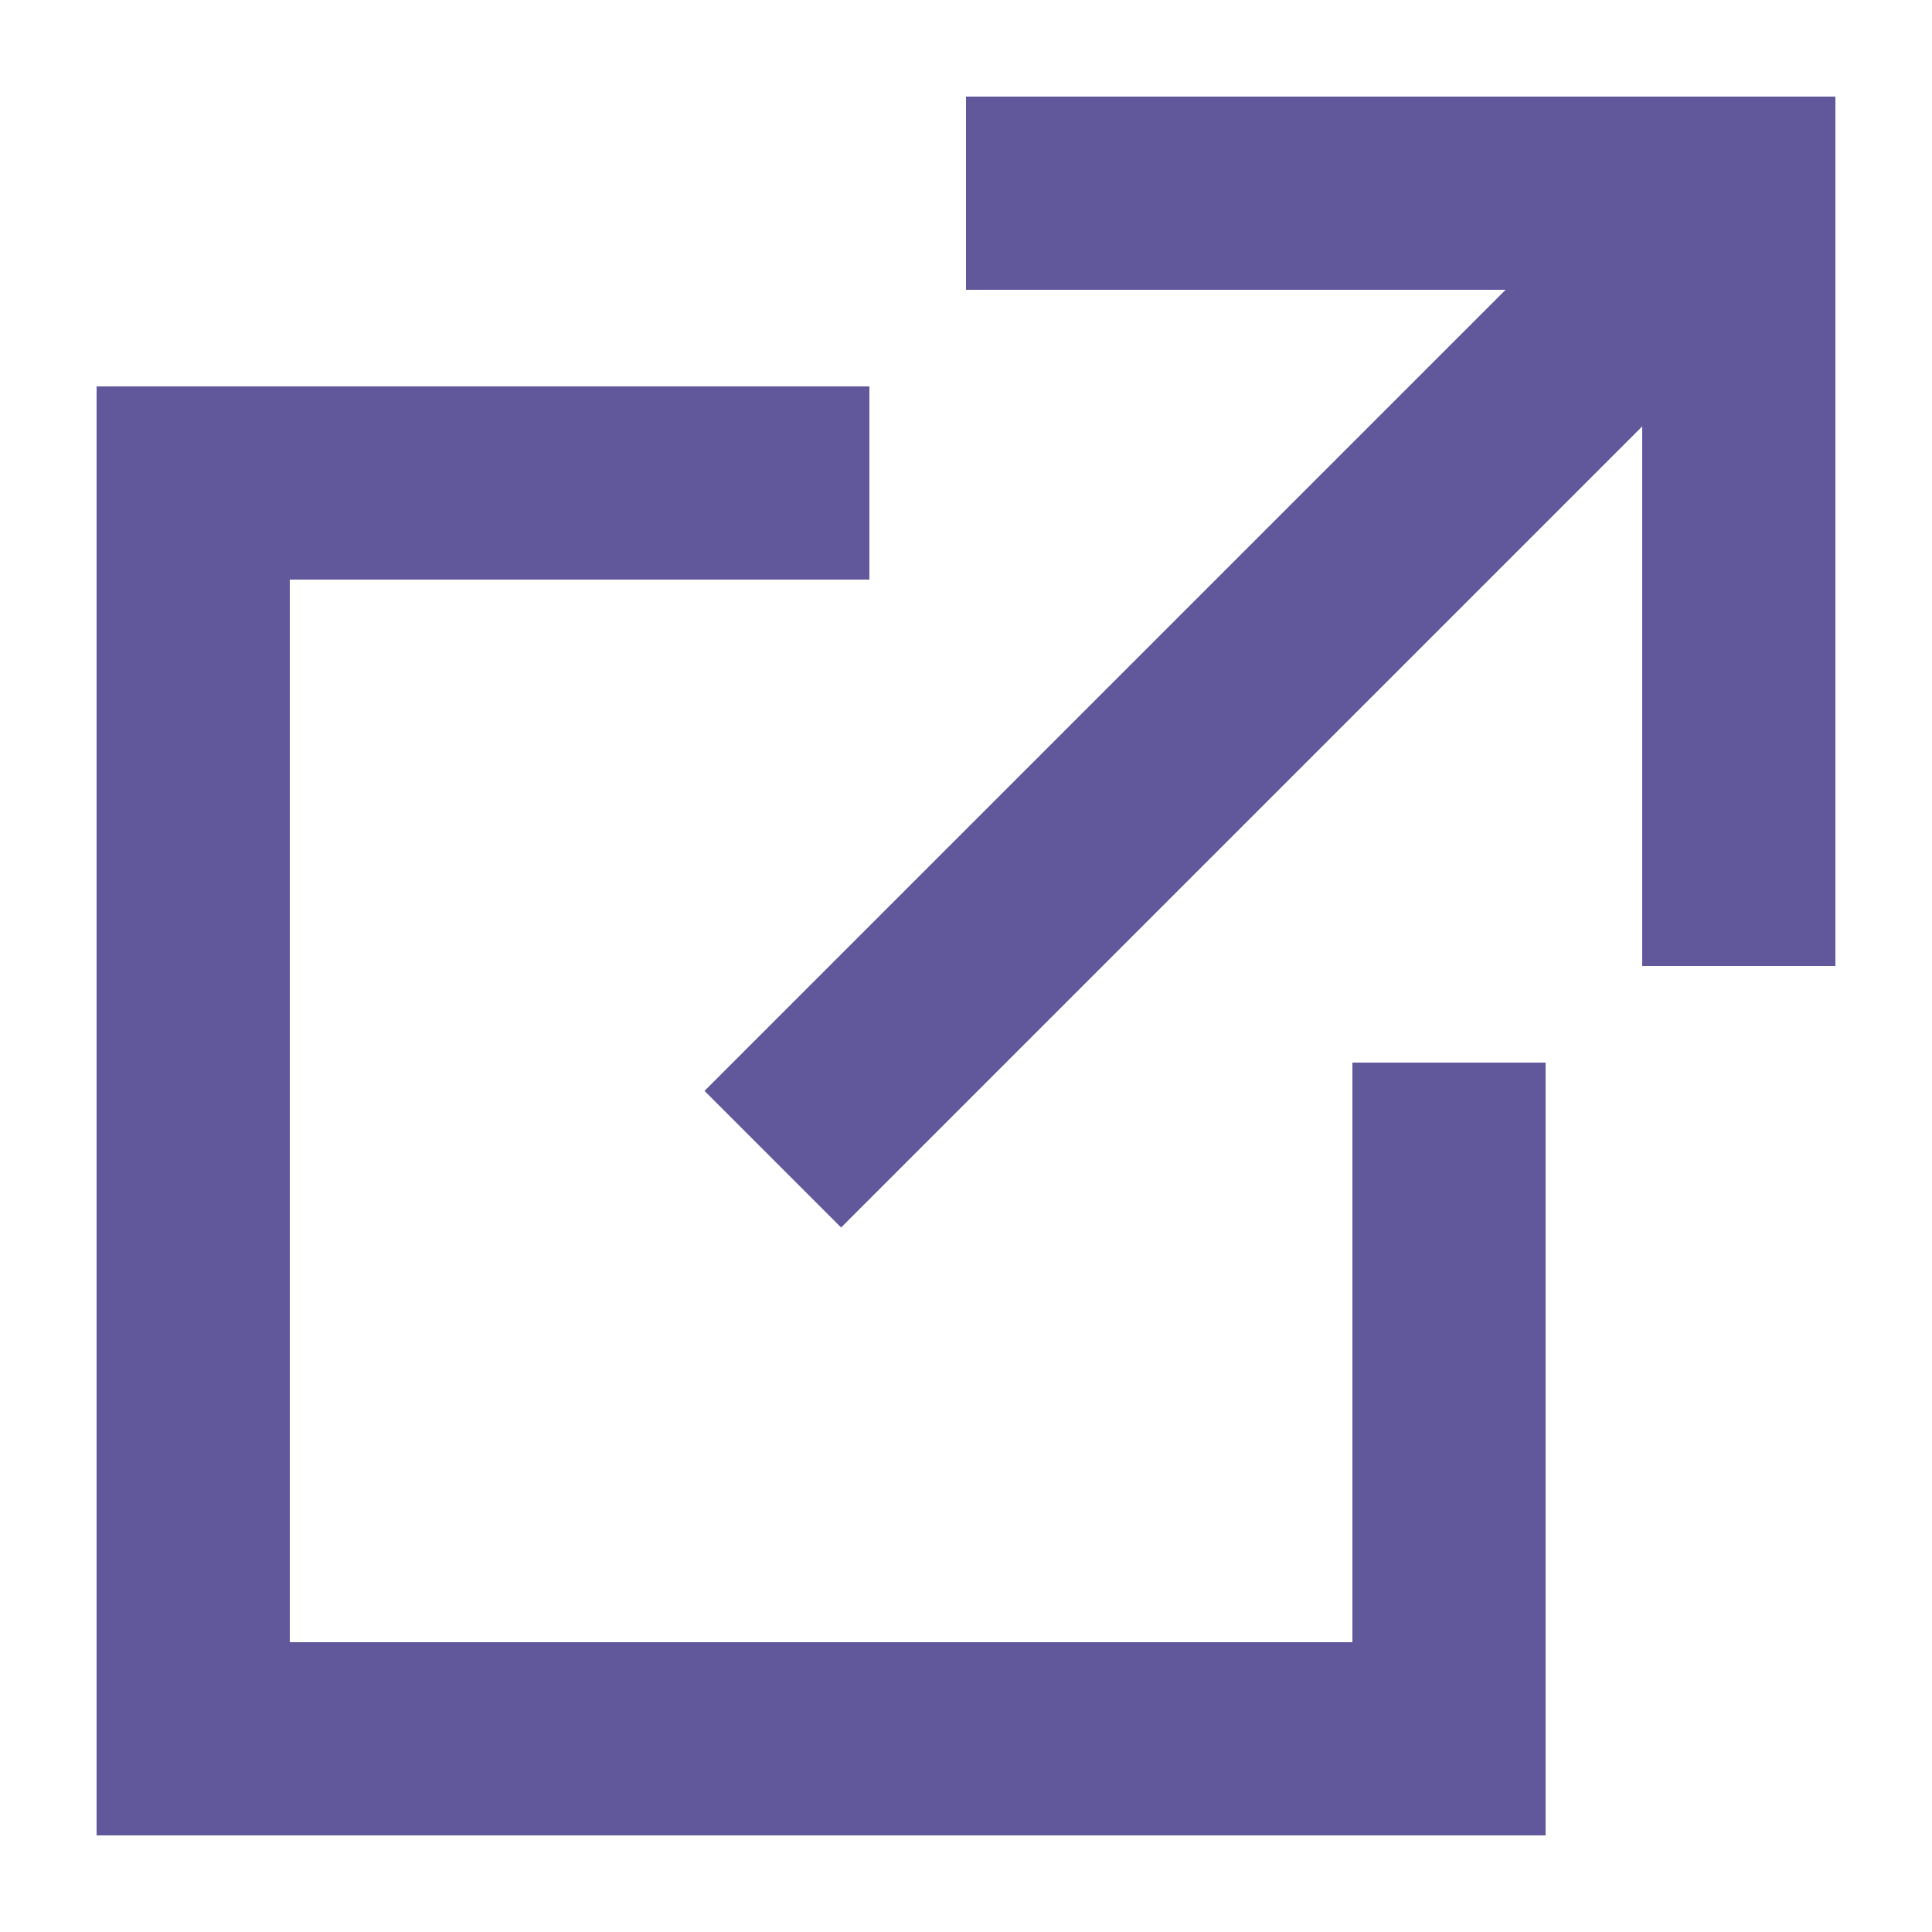
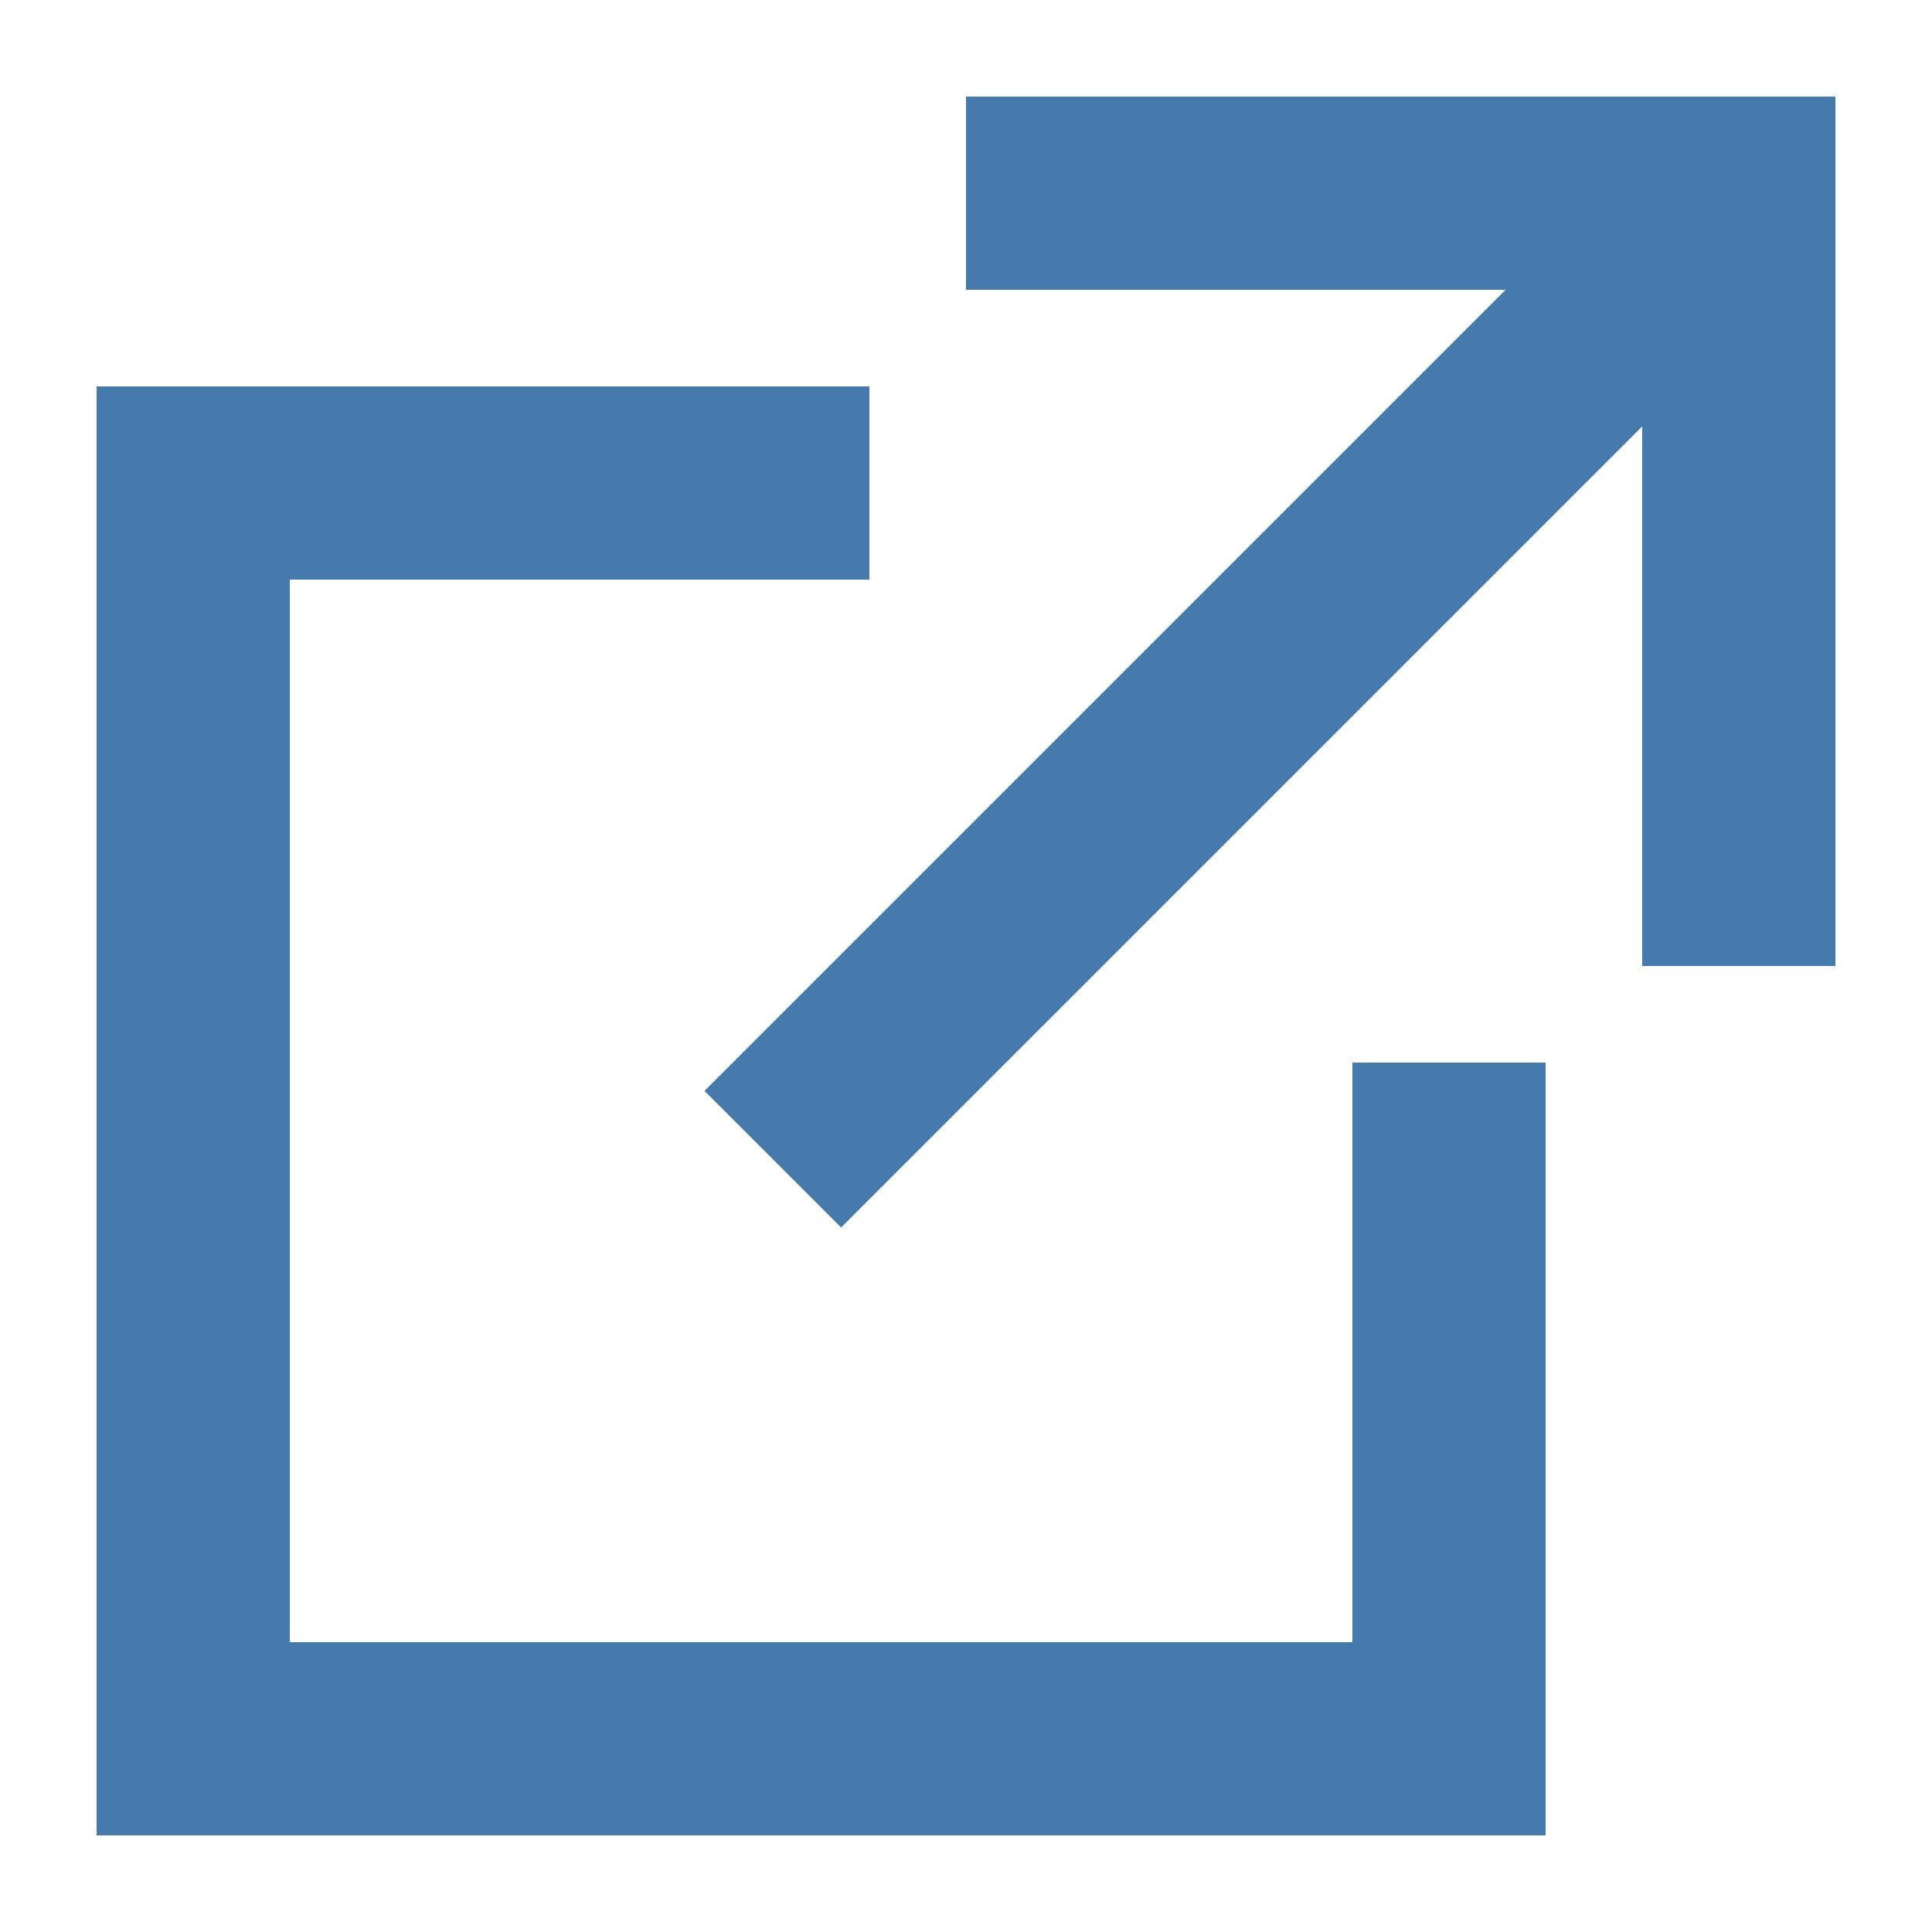
<svg xmlns="http://www.w3.org/2000/svg" version="1.1" width="20" height="20" viewBox="0 0 20 20">
-   <g stroke="#61589C" stroke-width="2" stroke-linecap="butt" fill="transparent">
+   <g stroke="#467AAC" stroke-width="2" stroke-linecap="butt" fill="transparent">
    <polyline points="15,11 15,18 2,18 2,5 9,5" />
    <polyline points="10,2 18,2 18,10" />
    <line x1="18" y1="2" x2="8" y2="12" />
  </g>
</svg>
